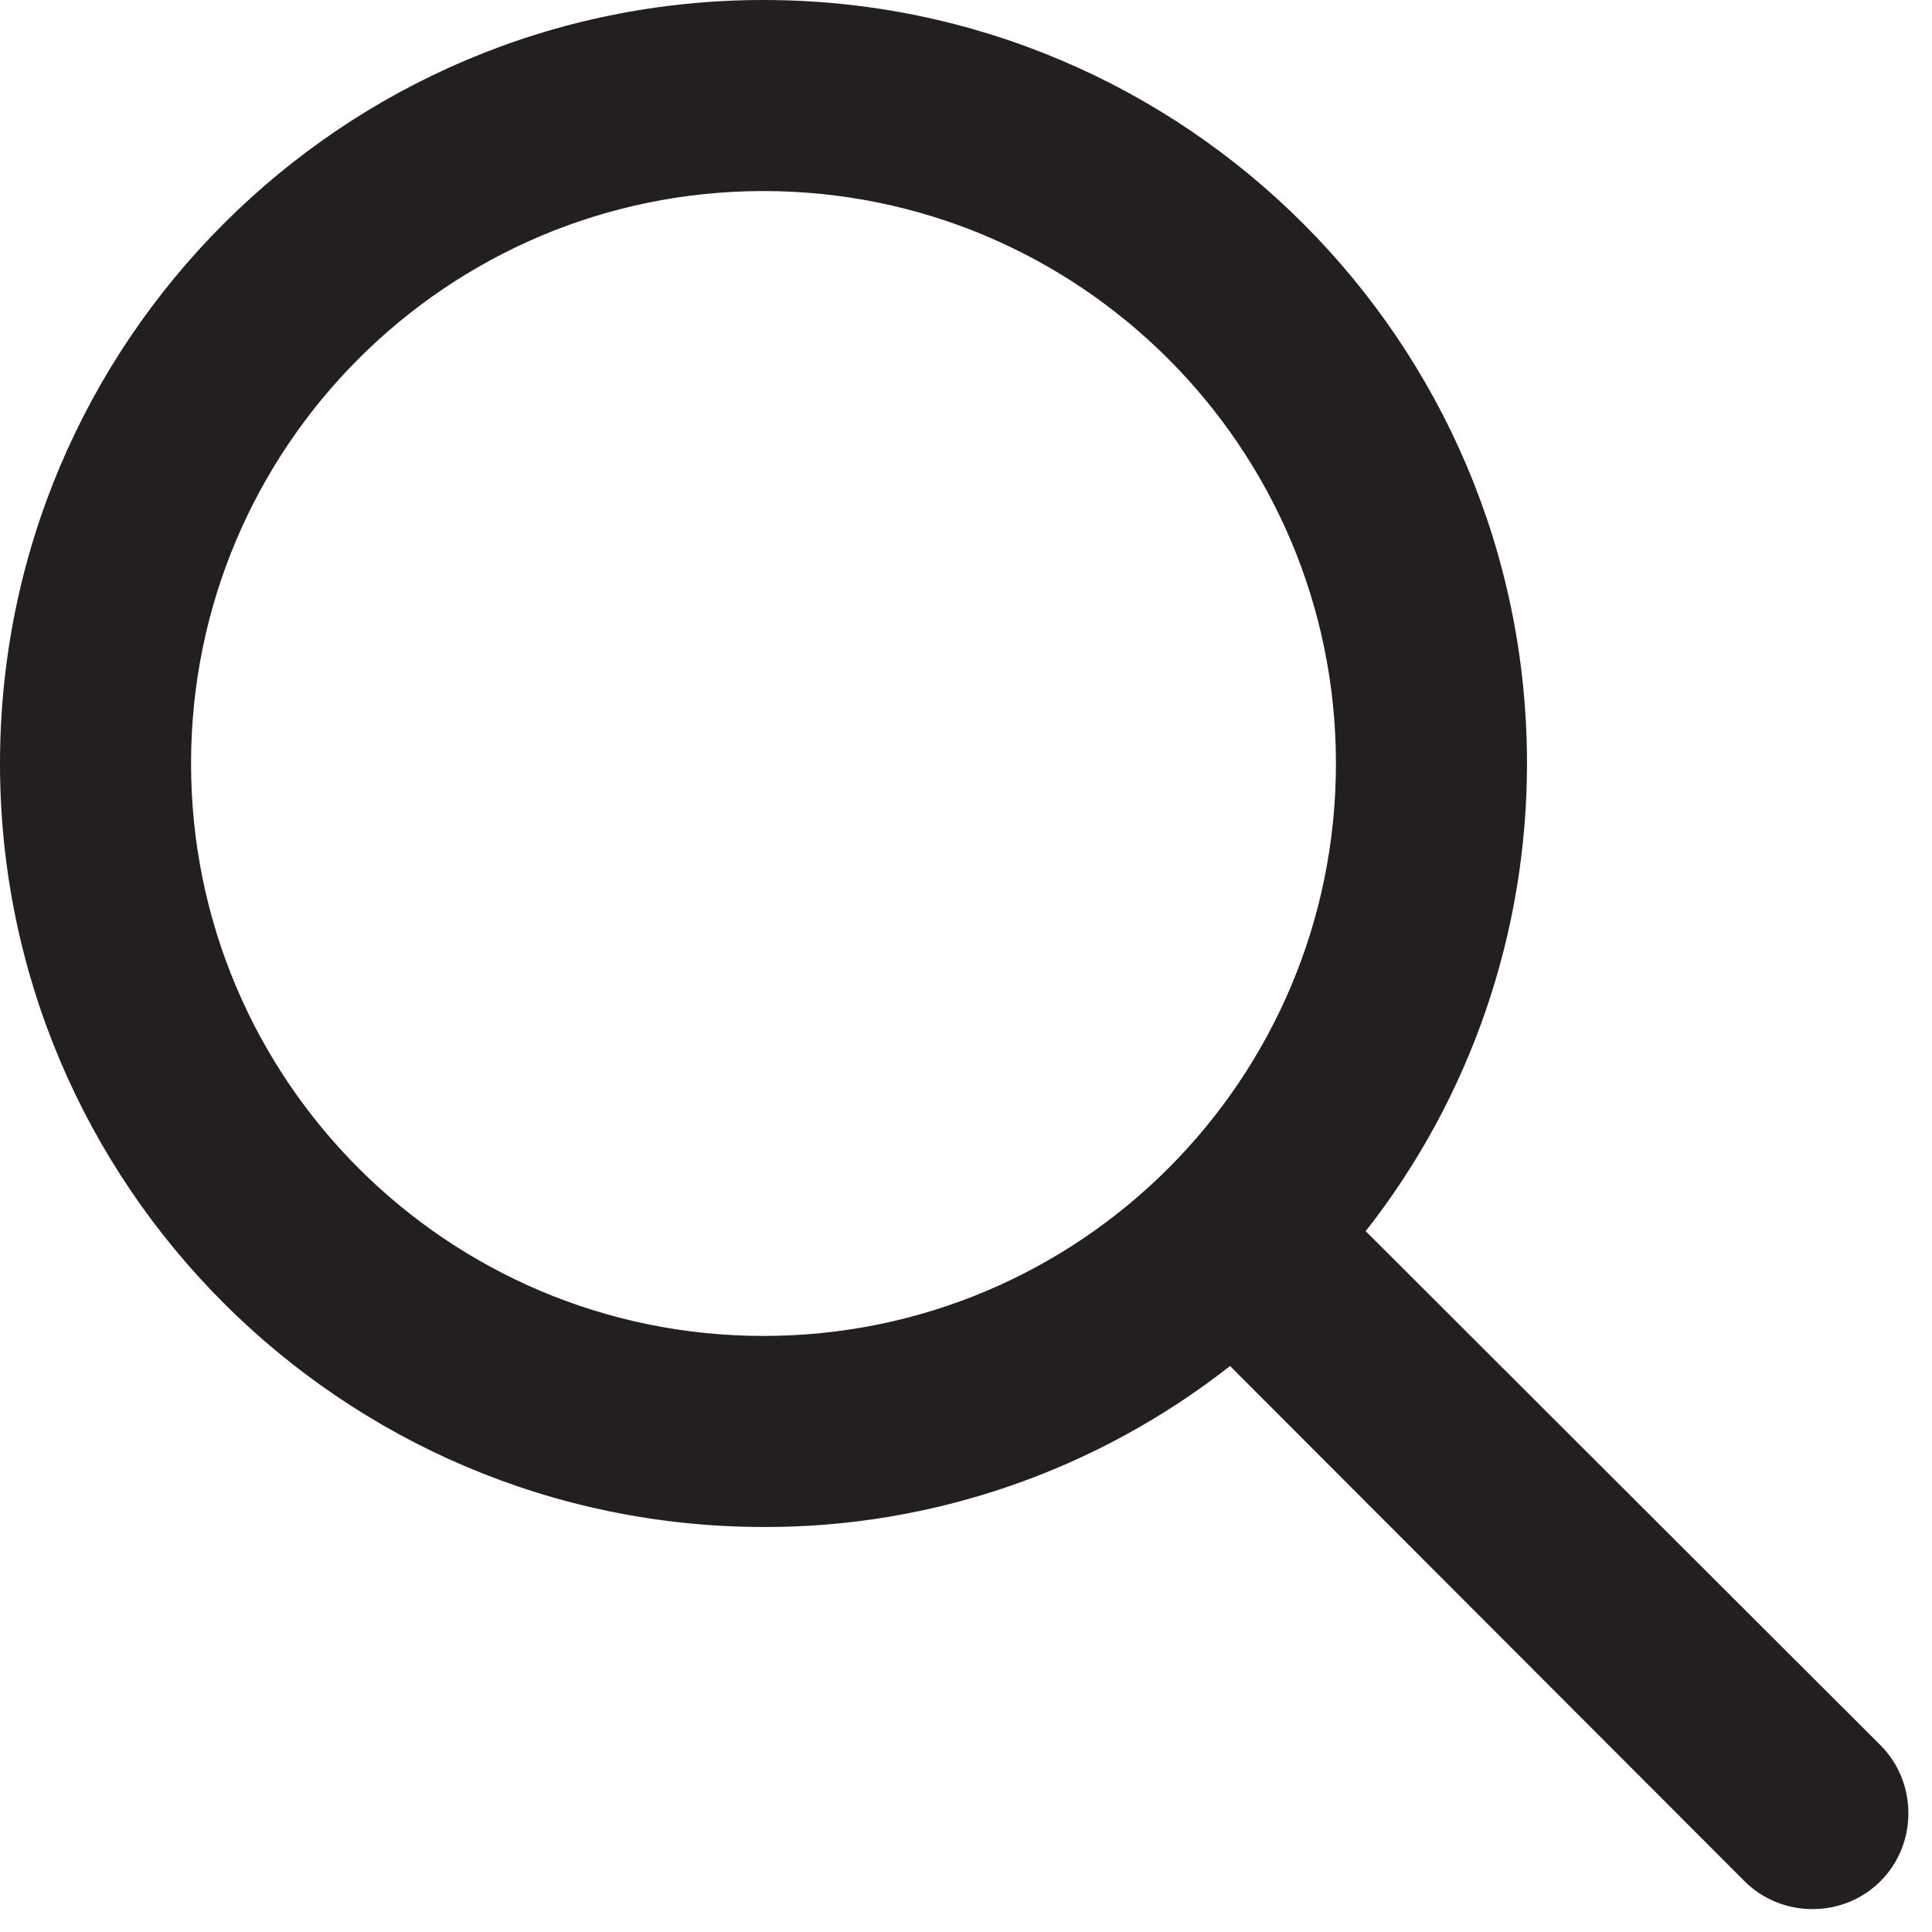
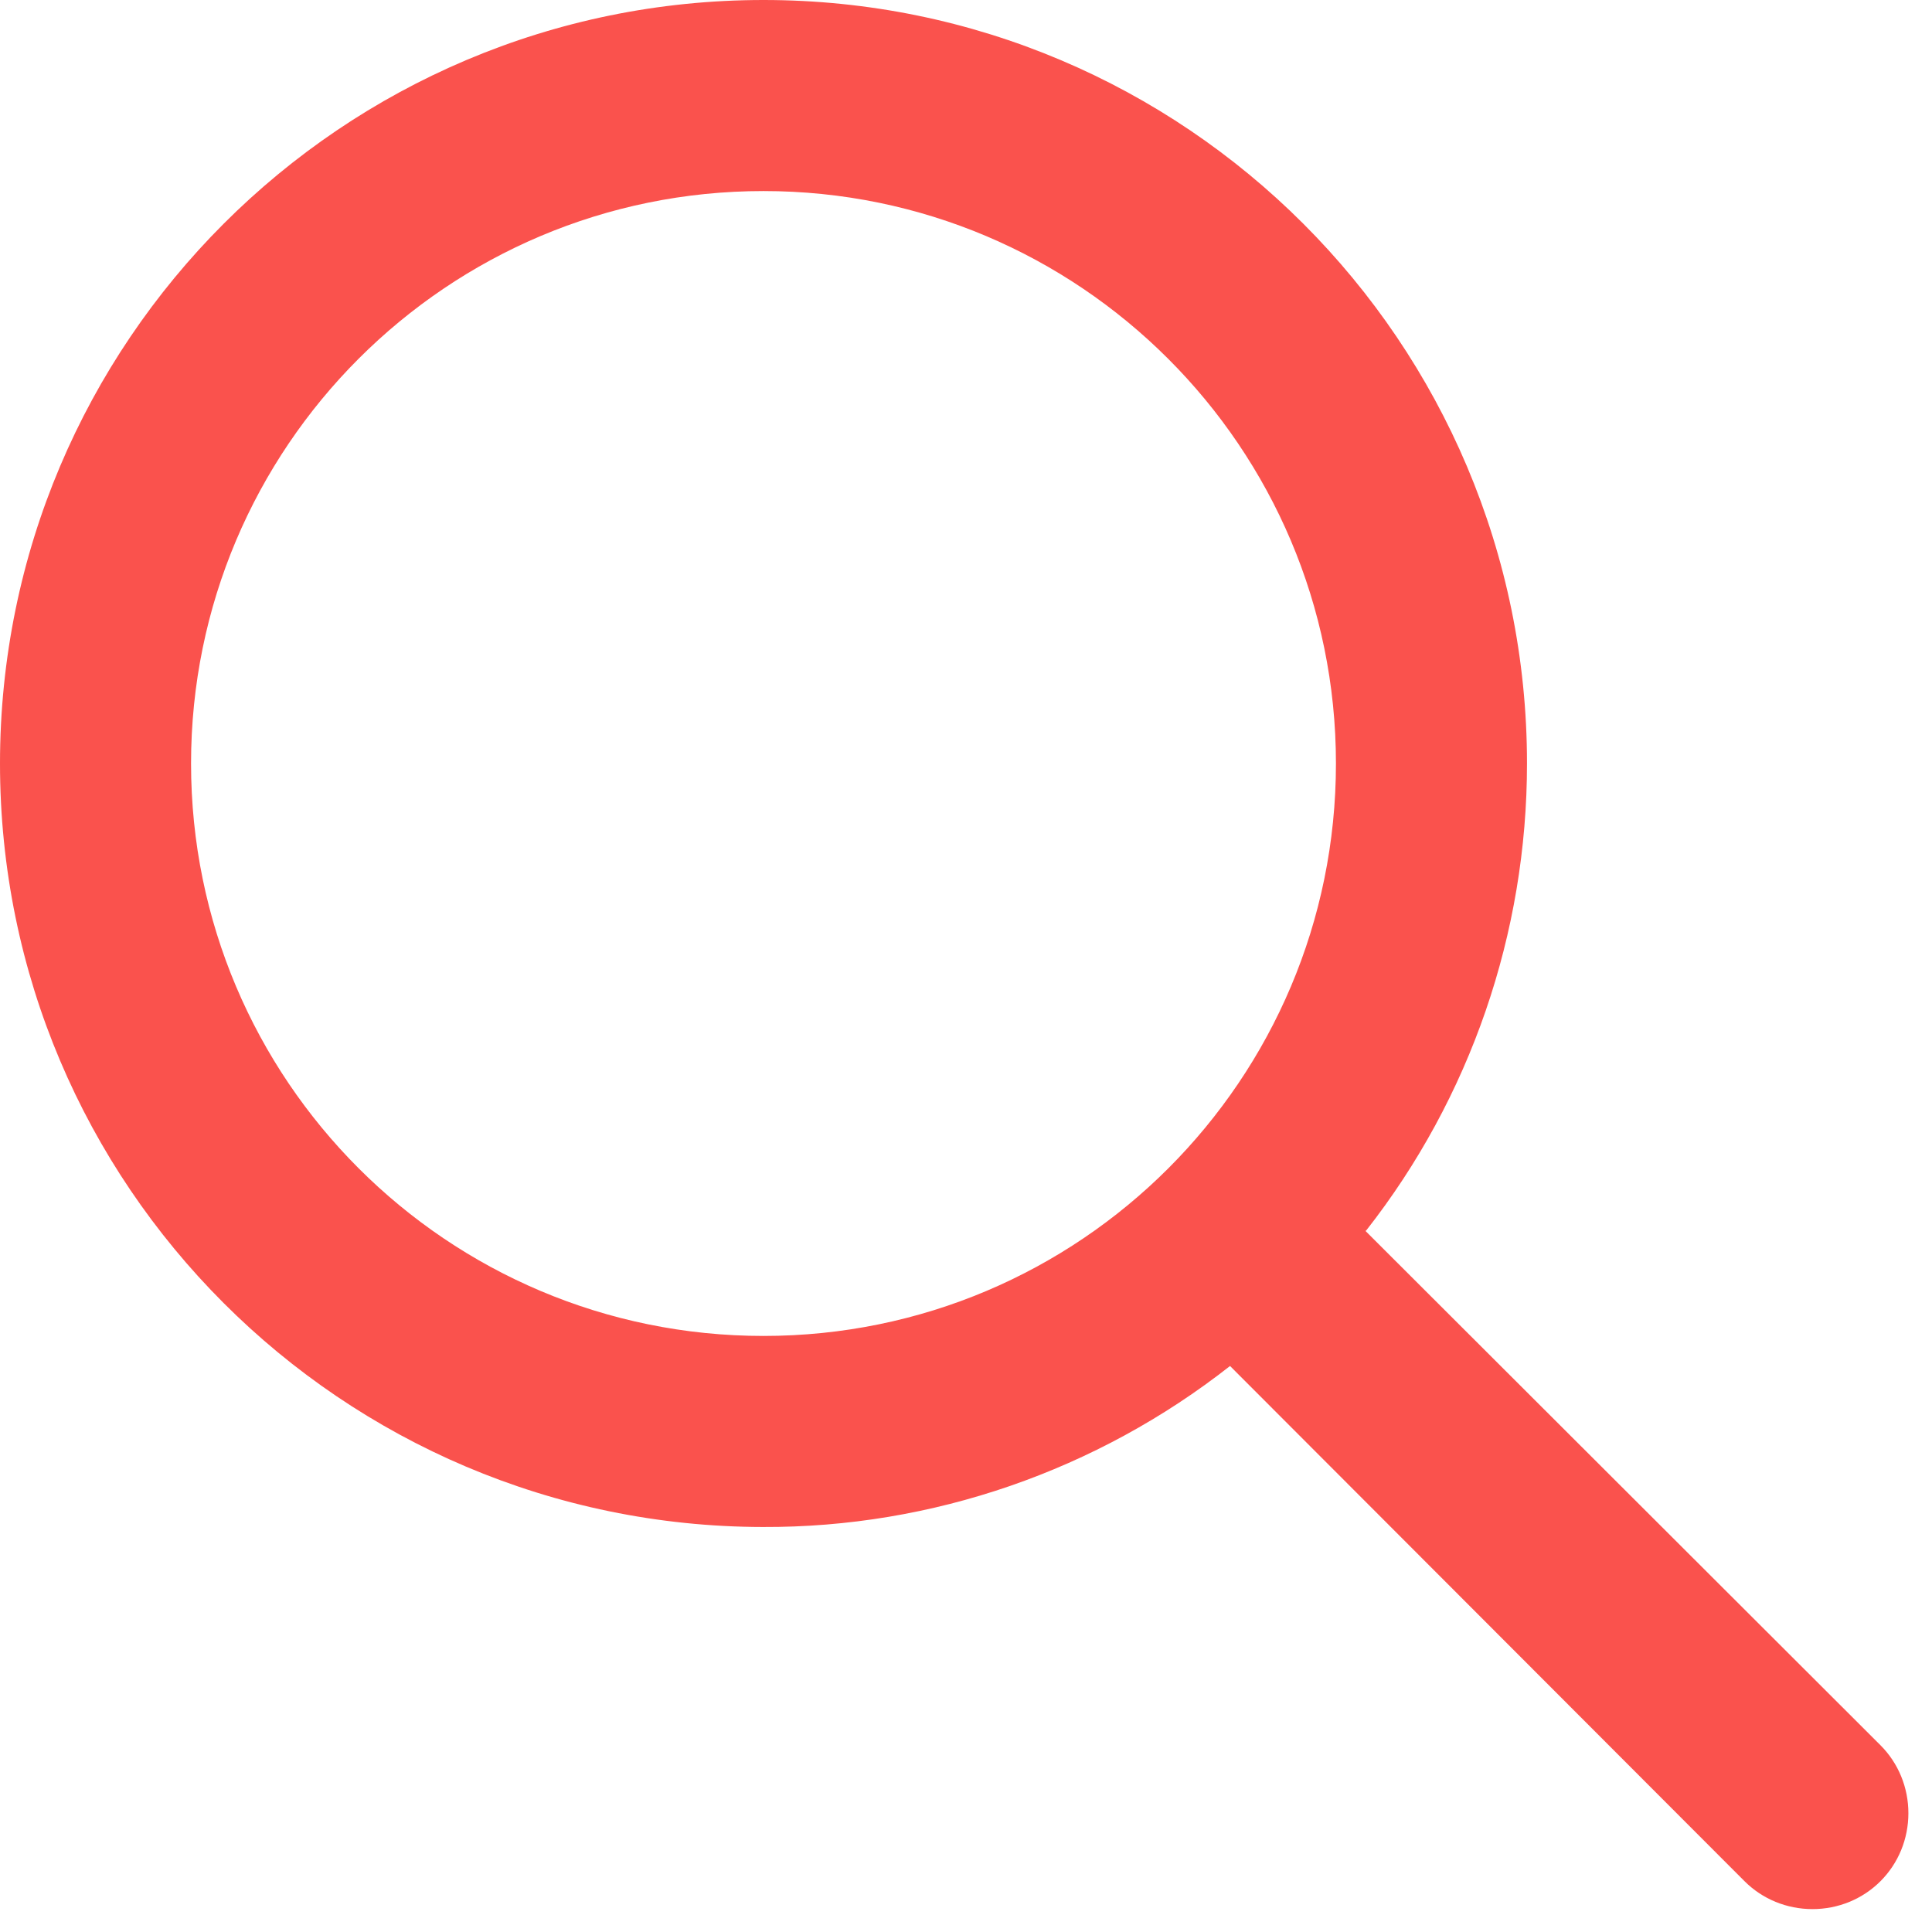
<svg xmlns="http://www.w3.org/2000/svg" width="27" height="27" viewBox="0 0 27 27" fill="none">
-   <path fill-rule="evenodd" clip-rule="evenodd" d="M19.08 17.2L26.28 24.39C26.53 24.64 26.67 24.98 26.67 25.34C26.67 25.7 26.53 26.04 26.28 26.29C26.03 26.54 25.69 26.68 25.33 26.68C24.97 26.68 24.63 26.54 24.38 26.29L17.19 19.09C15.33 20.55 13.03 21.35 10.66 21.34C4.78 21.33 0 16.56 0 10.67C0 4.78 4.78 0 10.67 0C16.56 0 21.34 4.78 21.34 10.67C21.34 13.04 20.55 15.34 19.09 17.2H19.08ZM10.67 2.67C6.25 2.67 2.67 6.25 2.67 10.67C2.67 15.09 6.25 18.67 10.67 18.67C15.09 18.67 18.67 15.09 18.67 10.67C18.67 6.25 15.08 2.67 10.67 2.67Z" fill="#231F20" />
+   <path fill-rule="evenodd" clip-rule="evenodd" d="M19.08 17.2L26.28 24.39C26.53 24.64 26.67 24.98 26.67 25.34C26.67 25.7 26.53 26.04 26.28 26.29C26.03 26.54 25.69 26.68 25.33 26.68C24.97 26.68 24.63 26.54 24.38 26.29L17.19 19.09C15.33 20.55 13.03 21.35 10.66 21.34C4.78 21.33 0 16.56 0 10.67C0 4.78 4.78 0 10.67 0C16.56 0 21.34 4.78 21.34 10.67C21.34 13.04 20.55 15.34 19.09 17.2H19.08ZM10.67 2.67C6.25 2.67 2.67 6.25 2.67 10.67C2.67 15.09 6.25 18.67 10.67 18.67C15.09 18.67 18.67 15.09 18.67 10.67C18.67 6.25 15.08 2.67 10.67 2.67Z" fill="#fa524d" />
</svg>
